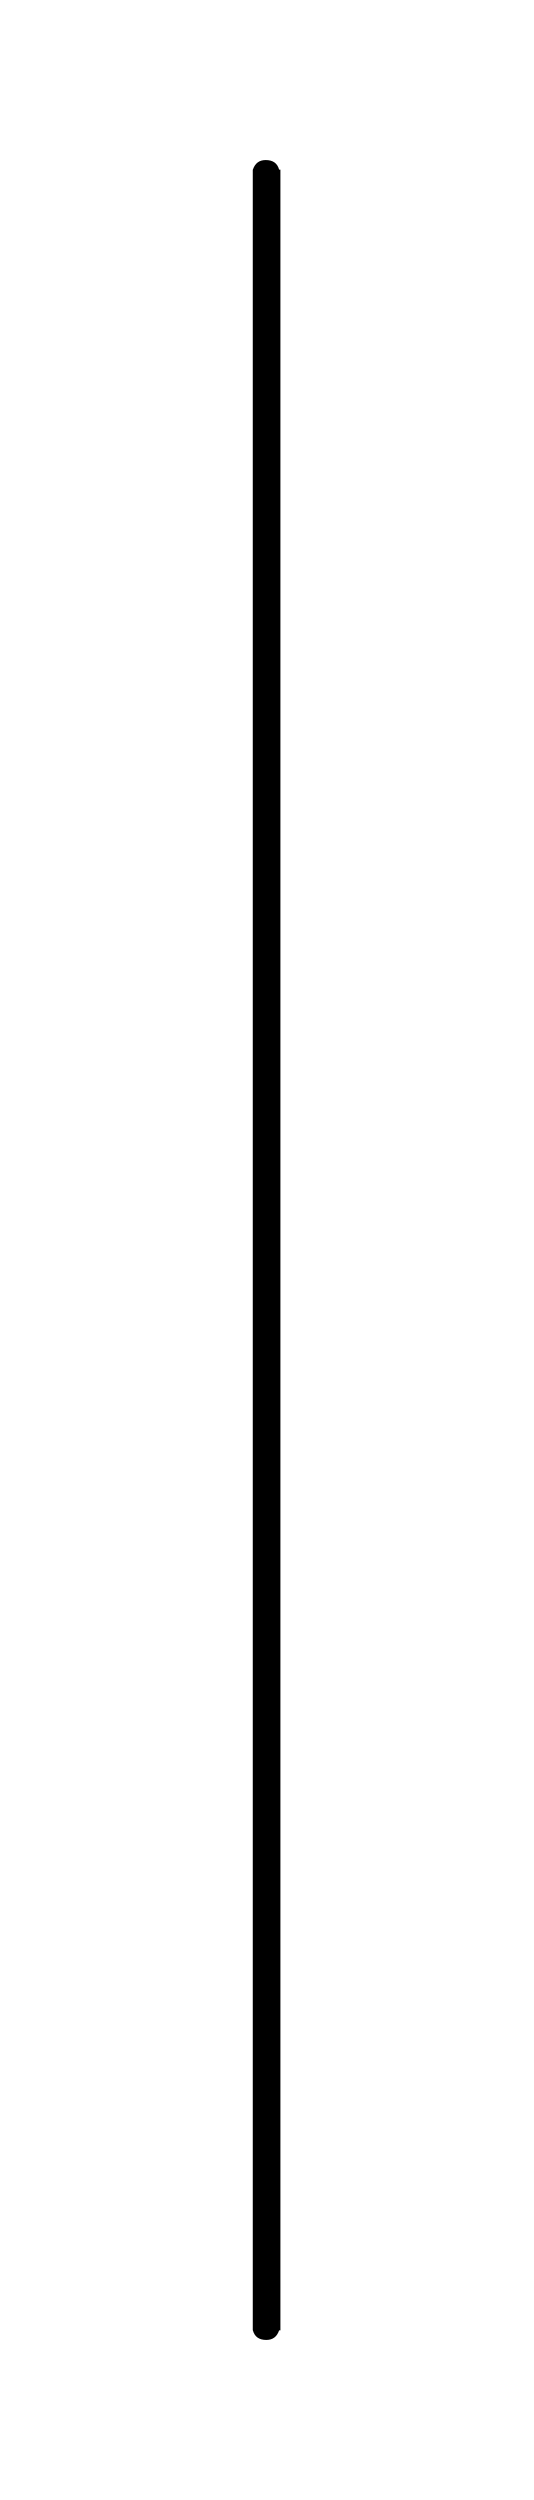
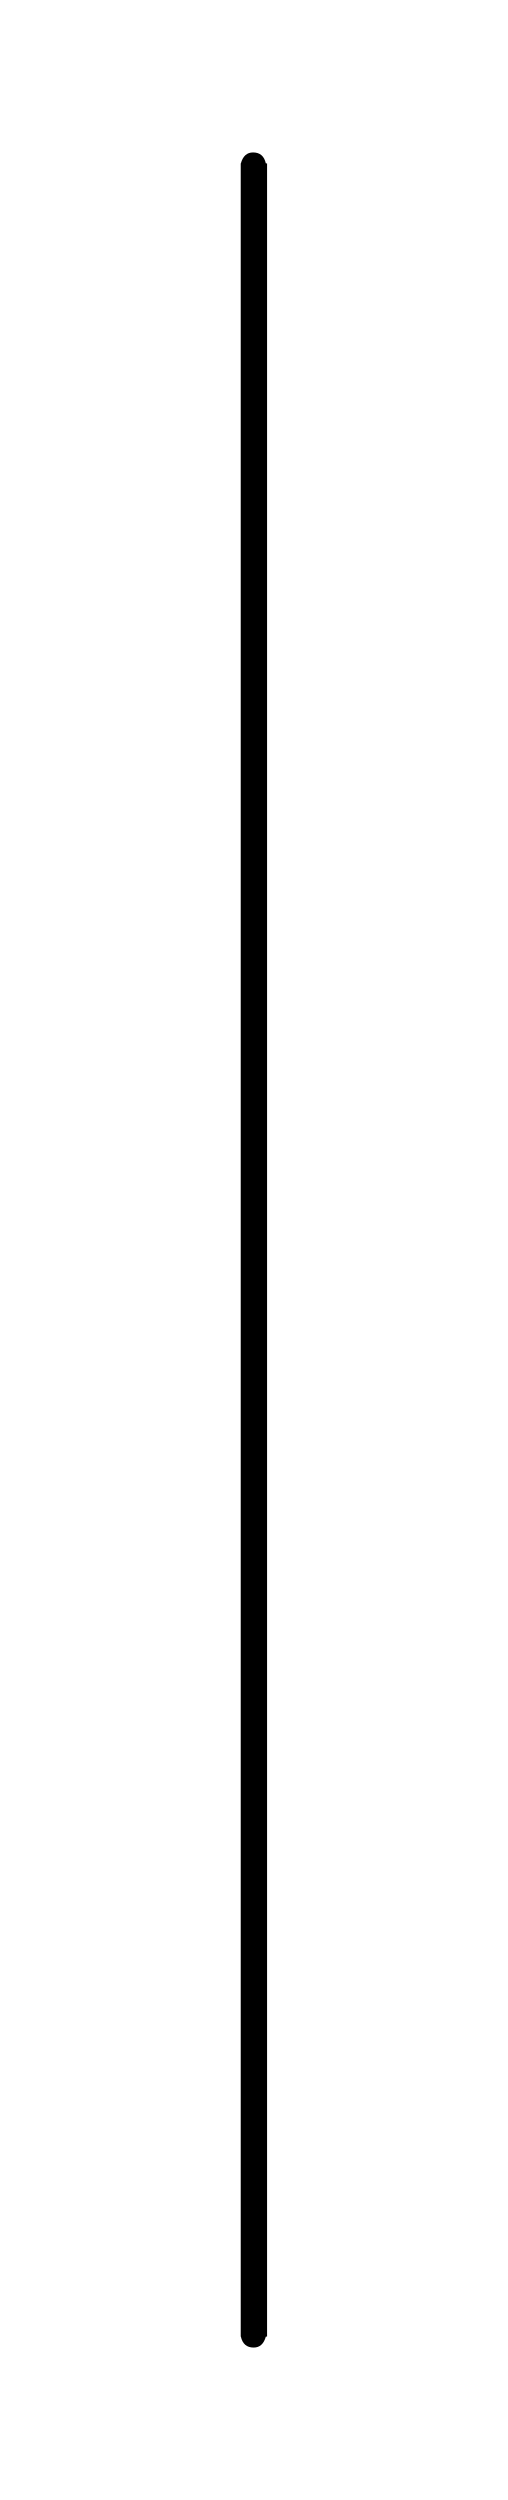
- <svg xmlns="http://www.w3.org/2000/svg" viewBox="0 0 33.32 156.202" width="33.32pt" height="156.202pt">
-   <path d="M15.8 10.6 L15.8 34 L15.8 122.202 L15.8 145.602 C15.907 146.002 16.187 146.202 16.64 146.202 C17.04 146.202 17.307 146.002 17.44 145.602 L17.44 122.202 L17.44 34 L17.44 10.6 C17.333 10.2 17.053 10 16.6 10 C16.2 10 15.933 10.2 15.8 10.6 Z" fill="rgba(0,0,0,1)" fill-rule="nonzero" stroke="none" />
-   <path d="M17.52 10.6 L15.8 10.6 L15.8 34 L15.8 122.202 L15.8 145.602 L17.52 145.602 Z" fill="rgba(0,0,0,1)" fill-rule="nonzero" stroke="none" />
+ <svg xmlns="http://www.w3.org/2000/svg" viewBox="0 0 33.32 164.002" width="33.32pt" height="164.002pt">
+   <path d="M15.8 10.72 L15.8 38.8 L15.8 125.202 L15.8 153.282 C15.907 153.762 16.187 154.002 16.64 154.002 C17.04 154.002 17.307 153.762 17.44 153.282 L17.44 125.202 L17.44 38.8 L17.44 10.72 C17.333 10.24 17.053 10 16.6 10 C16.2 10 15.933 10.24 15.8 10.72 Z" fill="rgba(0,0,0,1)" fill-rule="nonzero" stroke="none" />
+   <path d="M17.52 10.72 L15.8 10.72 L15.8 38.8 L15.8 125.202 L15.8 153.282 L17.52 153.282 Z" fill="rgba(0,0,0,1)" fill-rule="nonzero" stroke="none" />
</svg>
